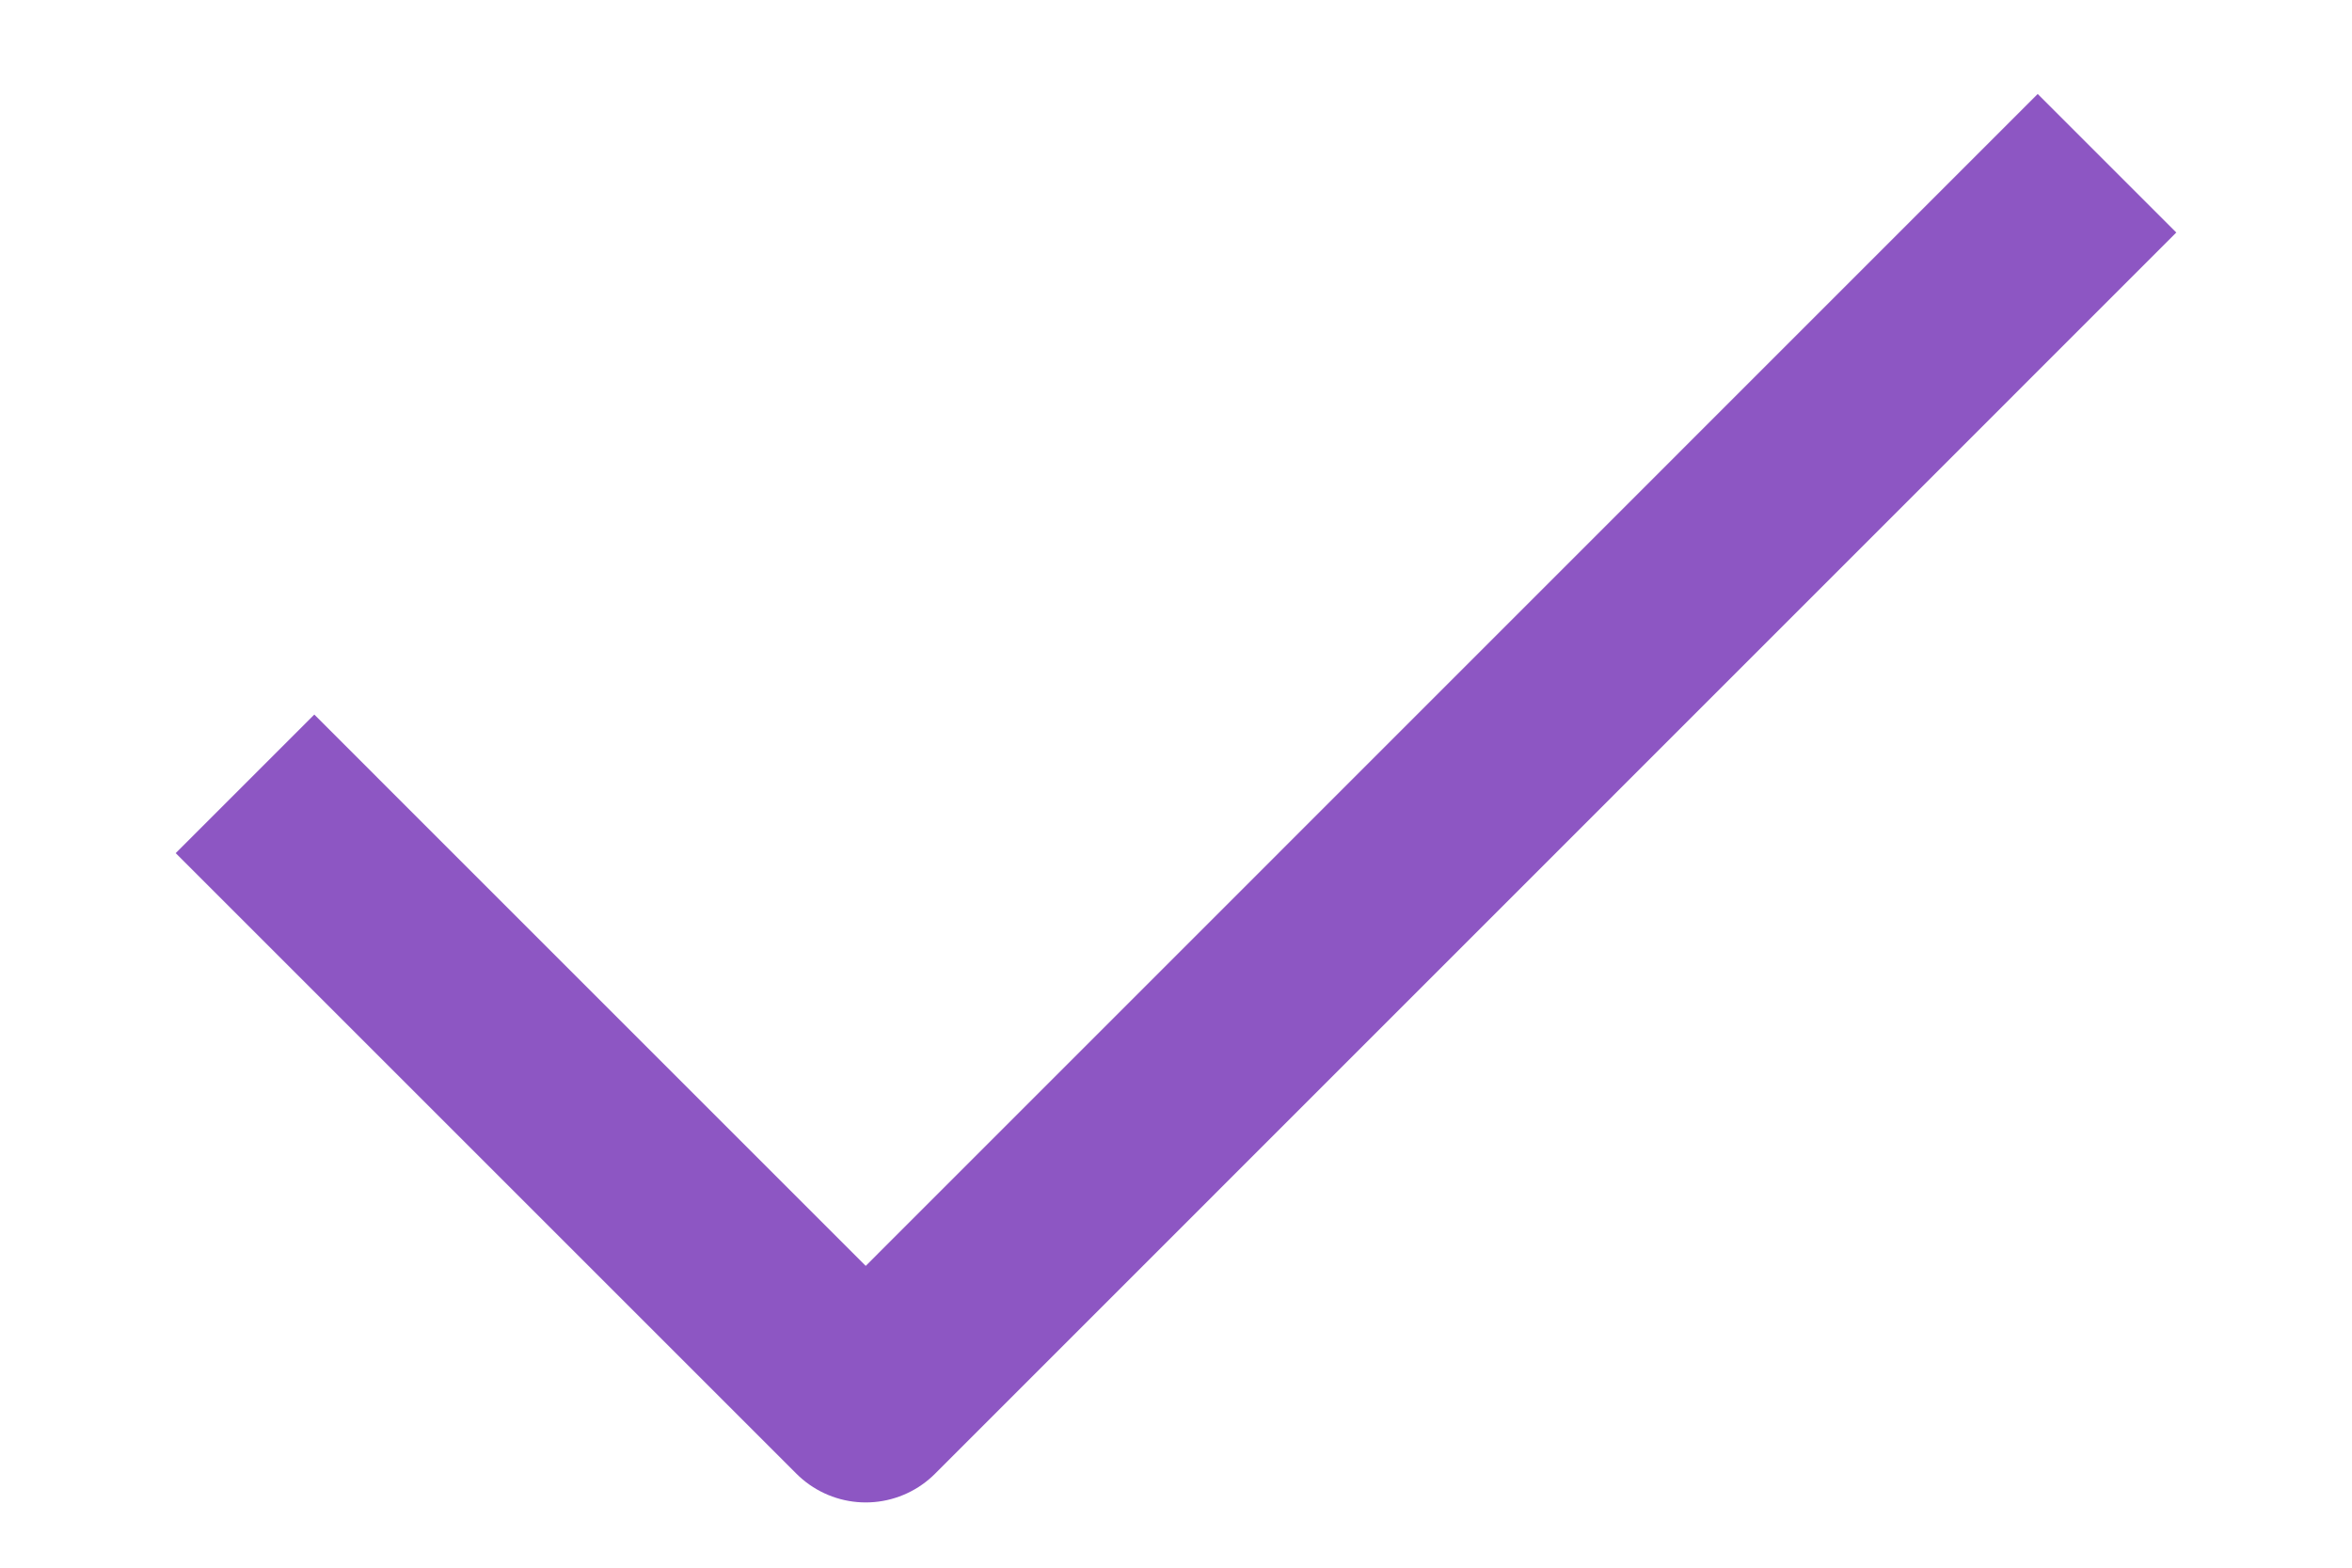
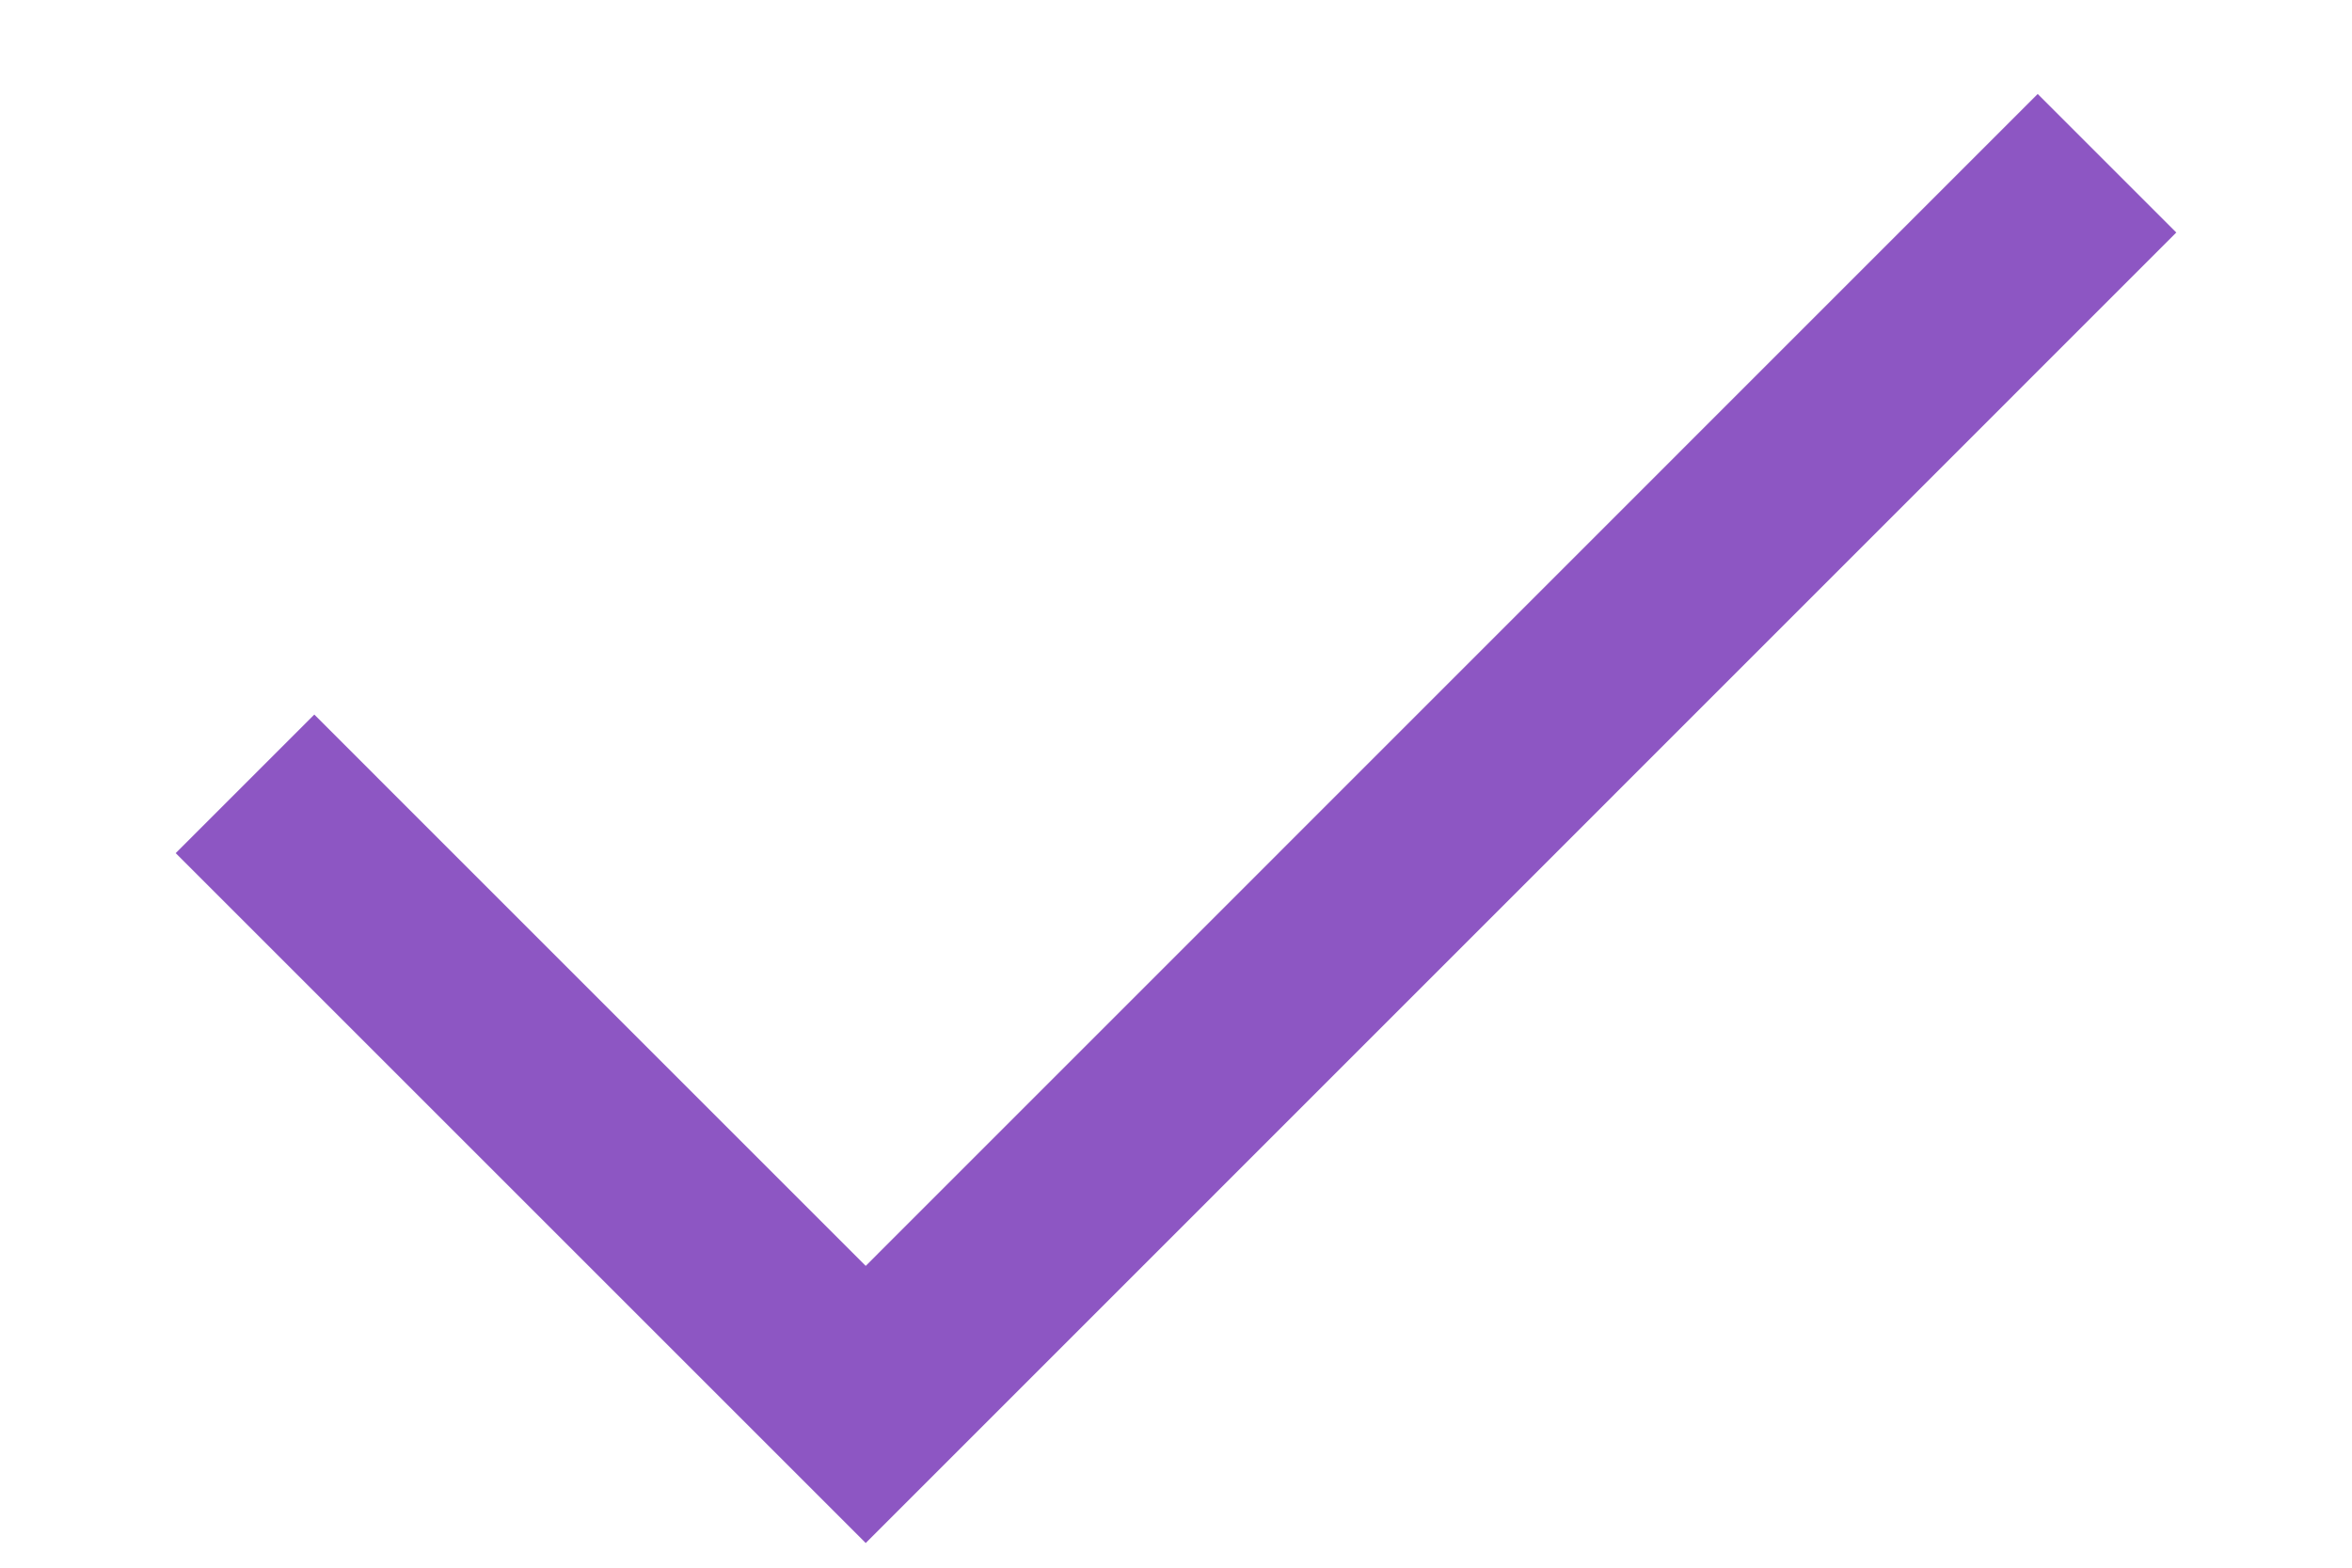
<svg xmlns="http://www.w3.org/2000/svg" width="12" height="8" viewBox="0 0 12 8" fill="none">
-   <path d="M1.25 4L4.417 7.167L10.75 0.833" stroke="#8D56C3" strokeWidth="1.5" strokeLinecap="round" stroke-linejoin="round" />
+   <path d="M1.25 4L4.417 7.167L10.75 0.833" stroke="#8D56C3" strokeWidth="1.5" strokeLinecap="round" strokeLinejoin="round" />
</svg>
